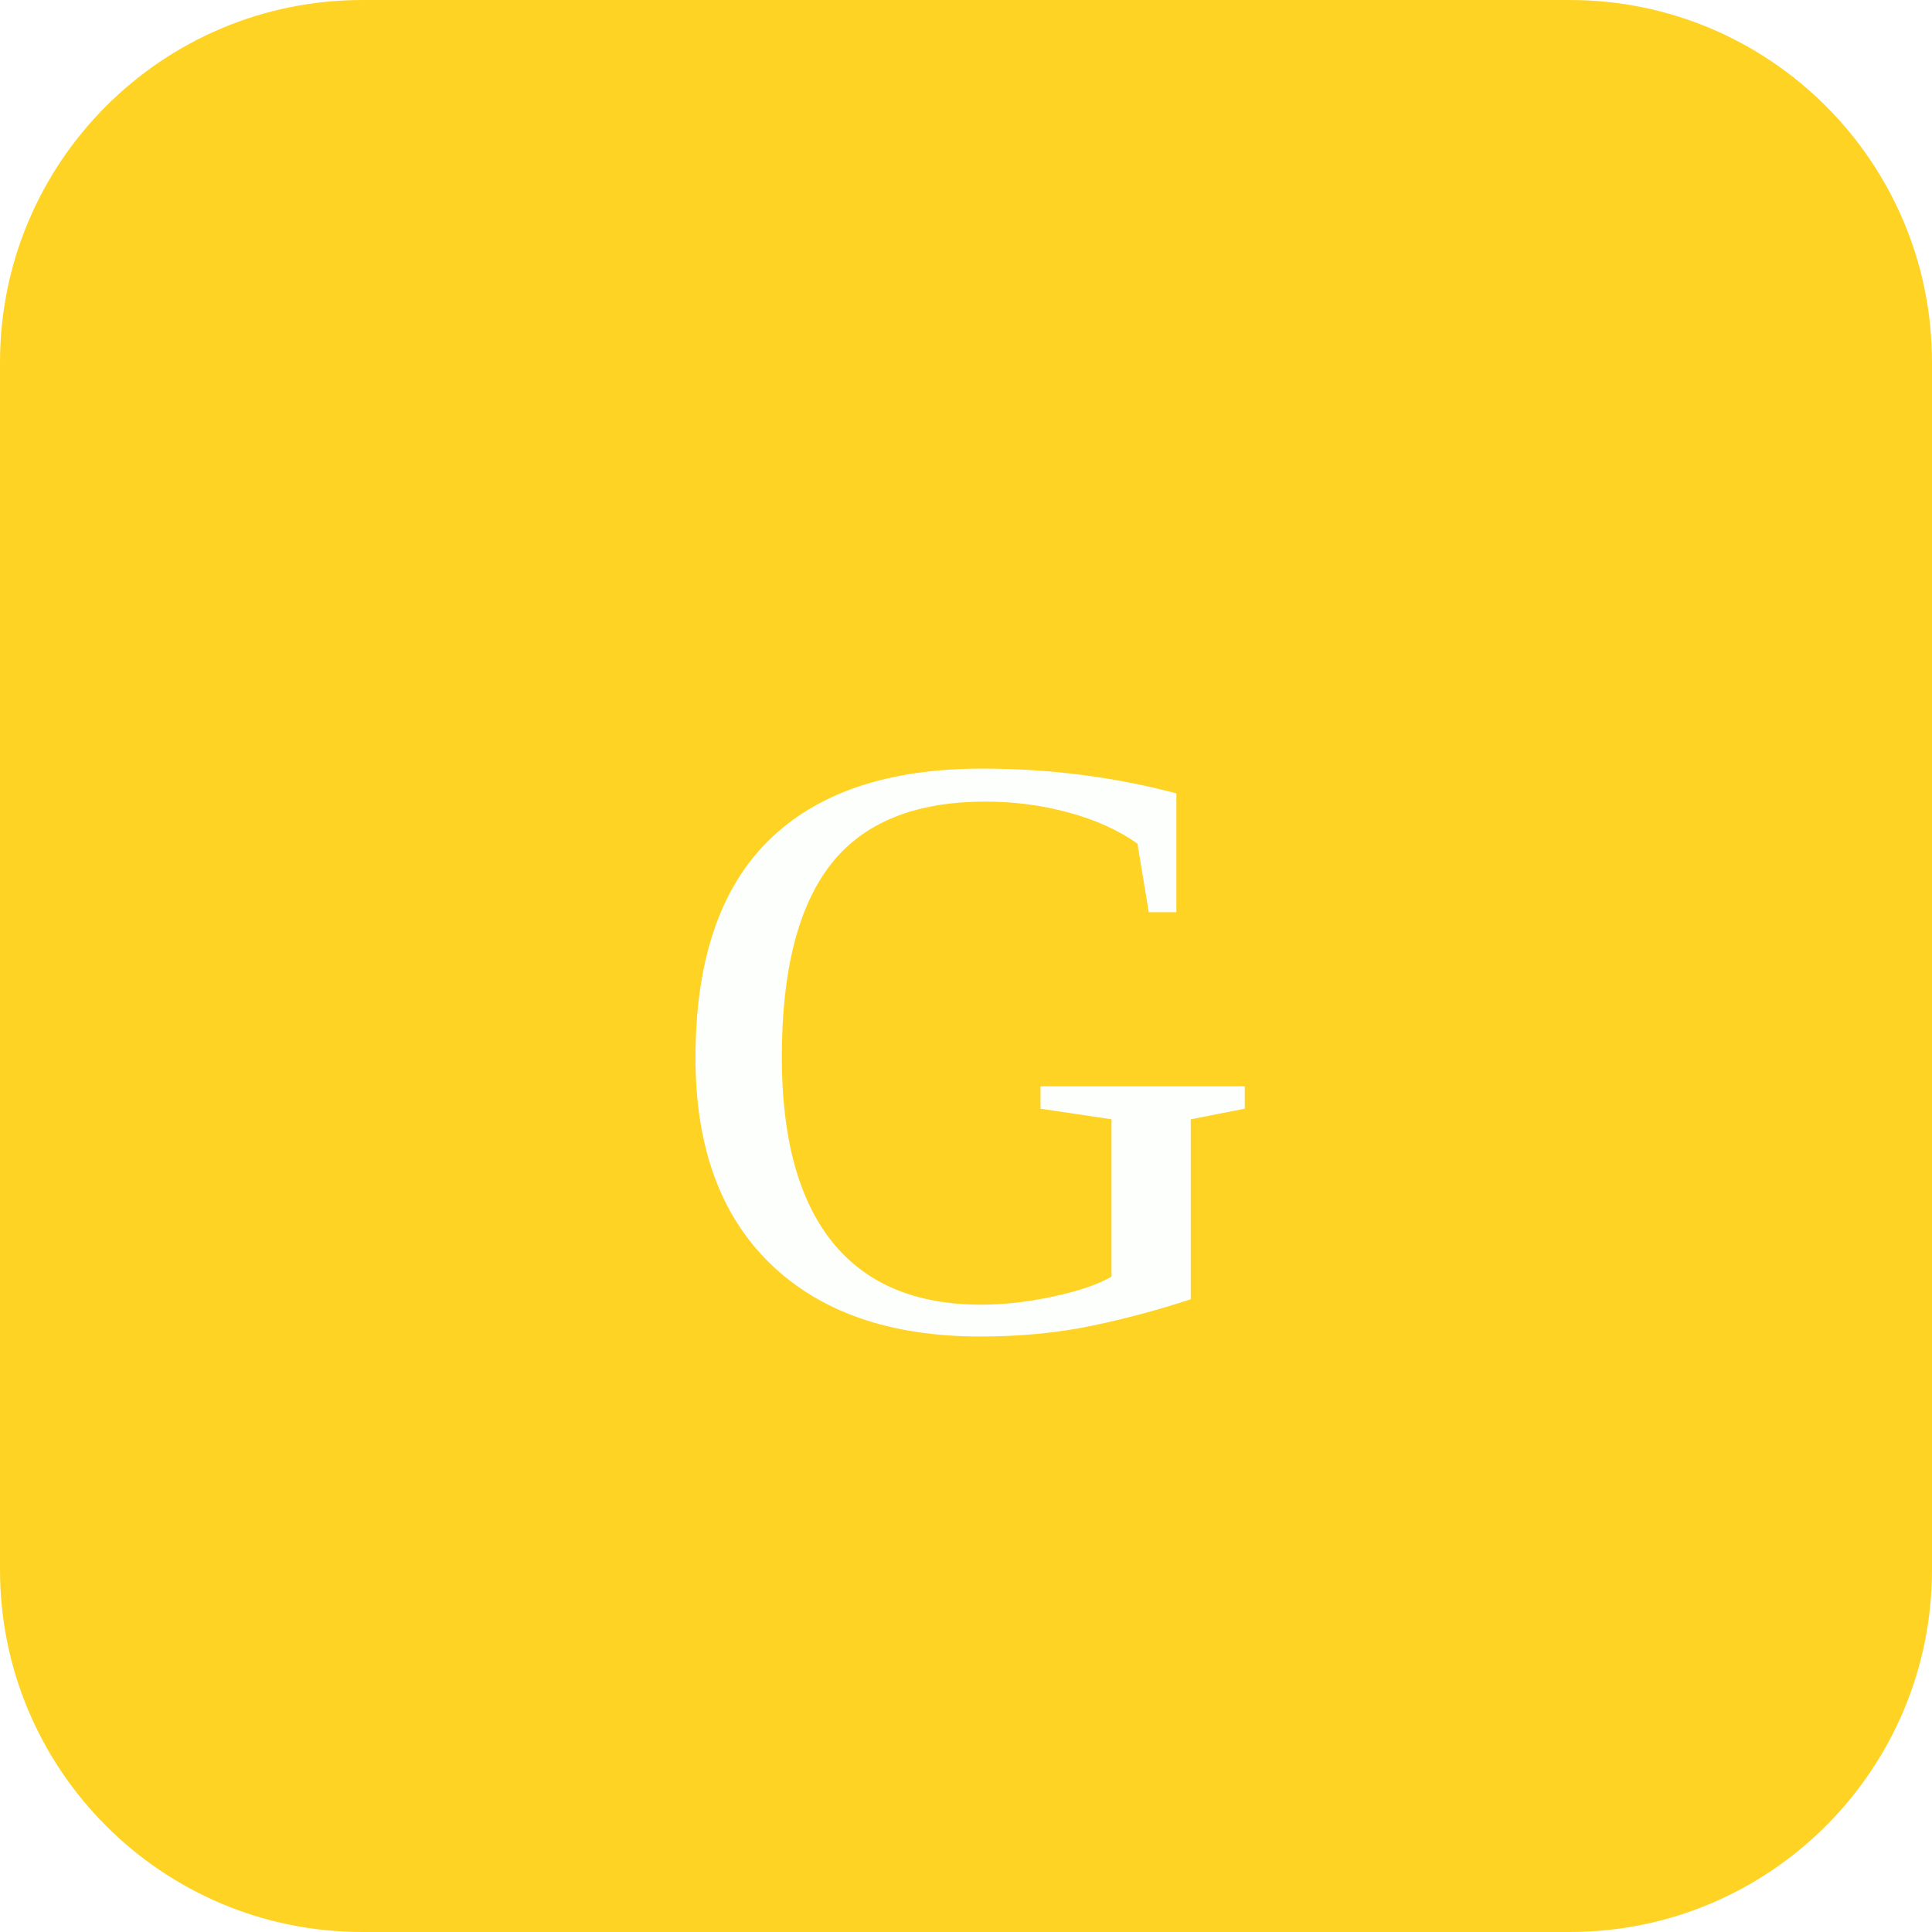
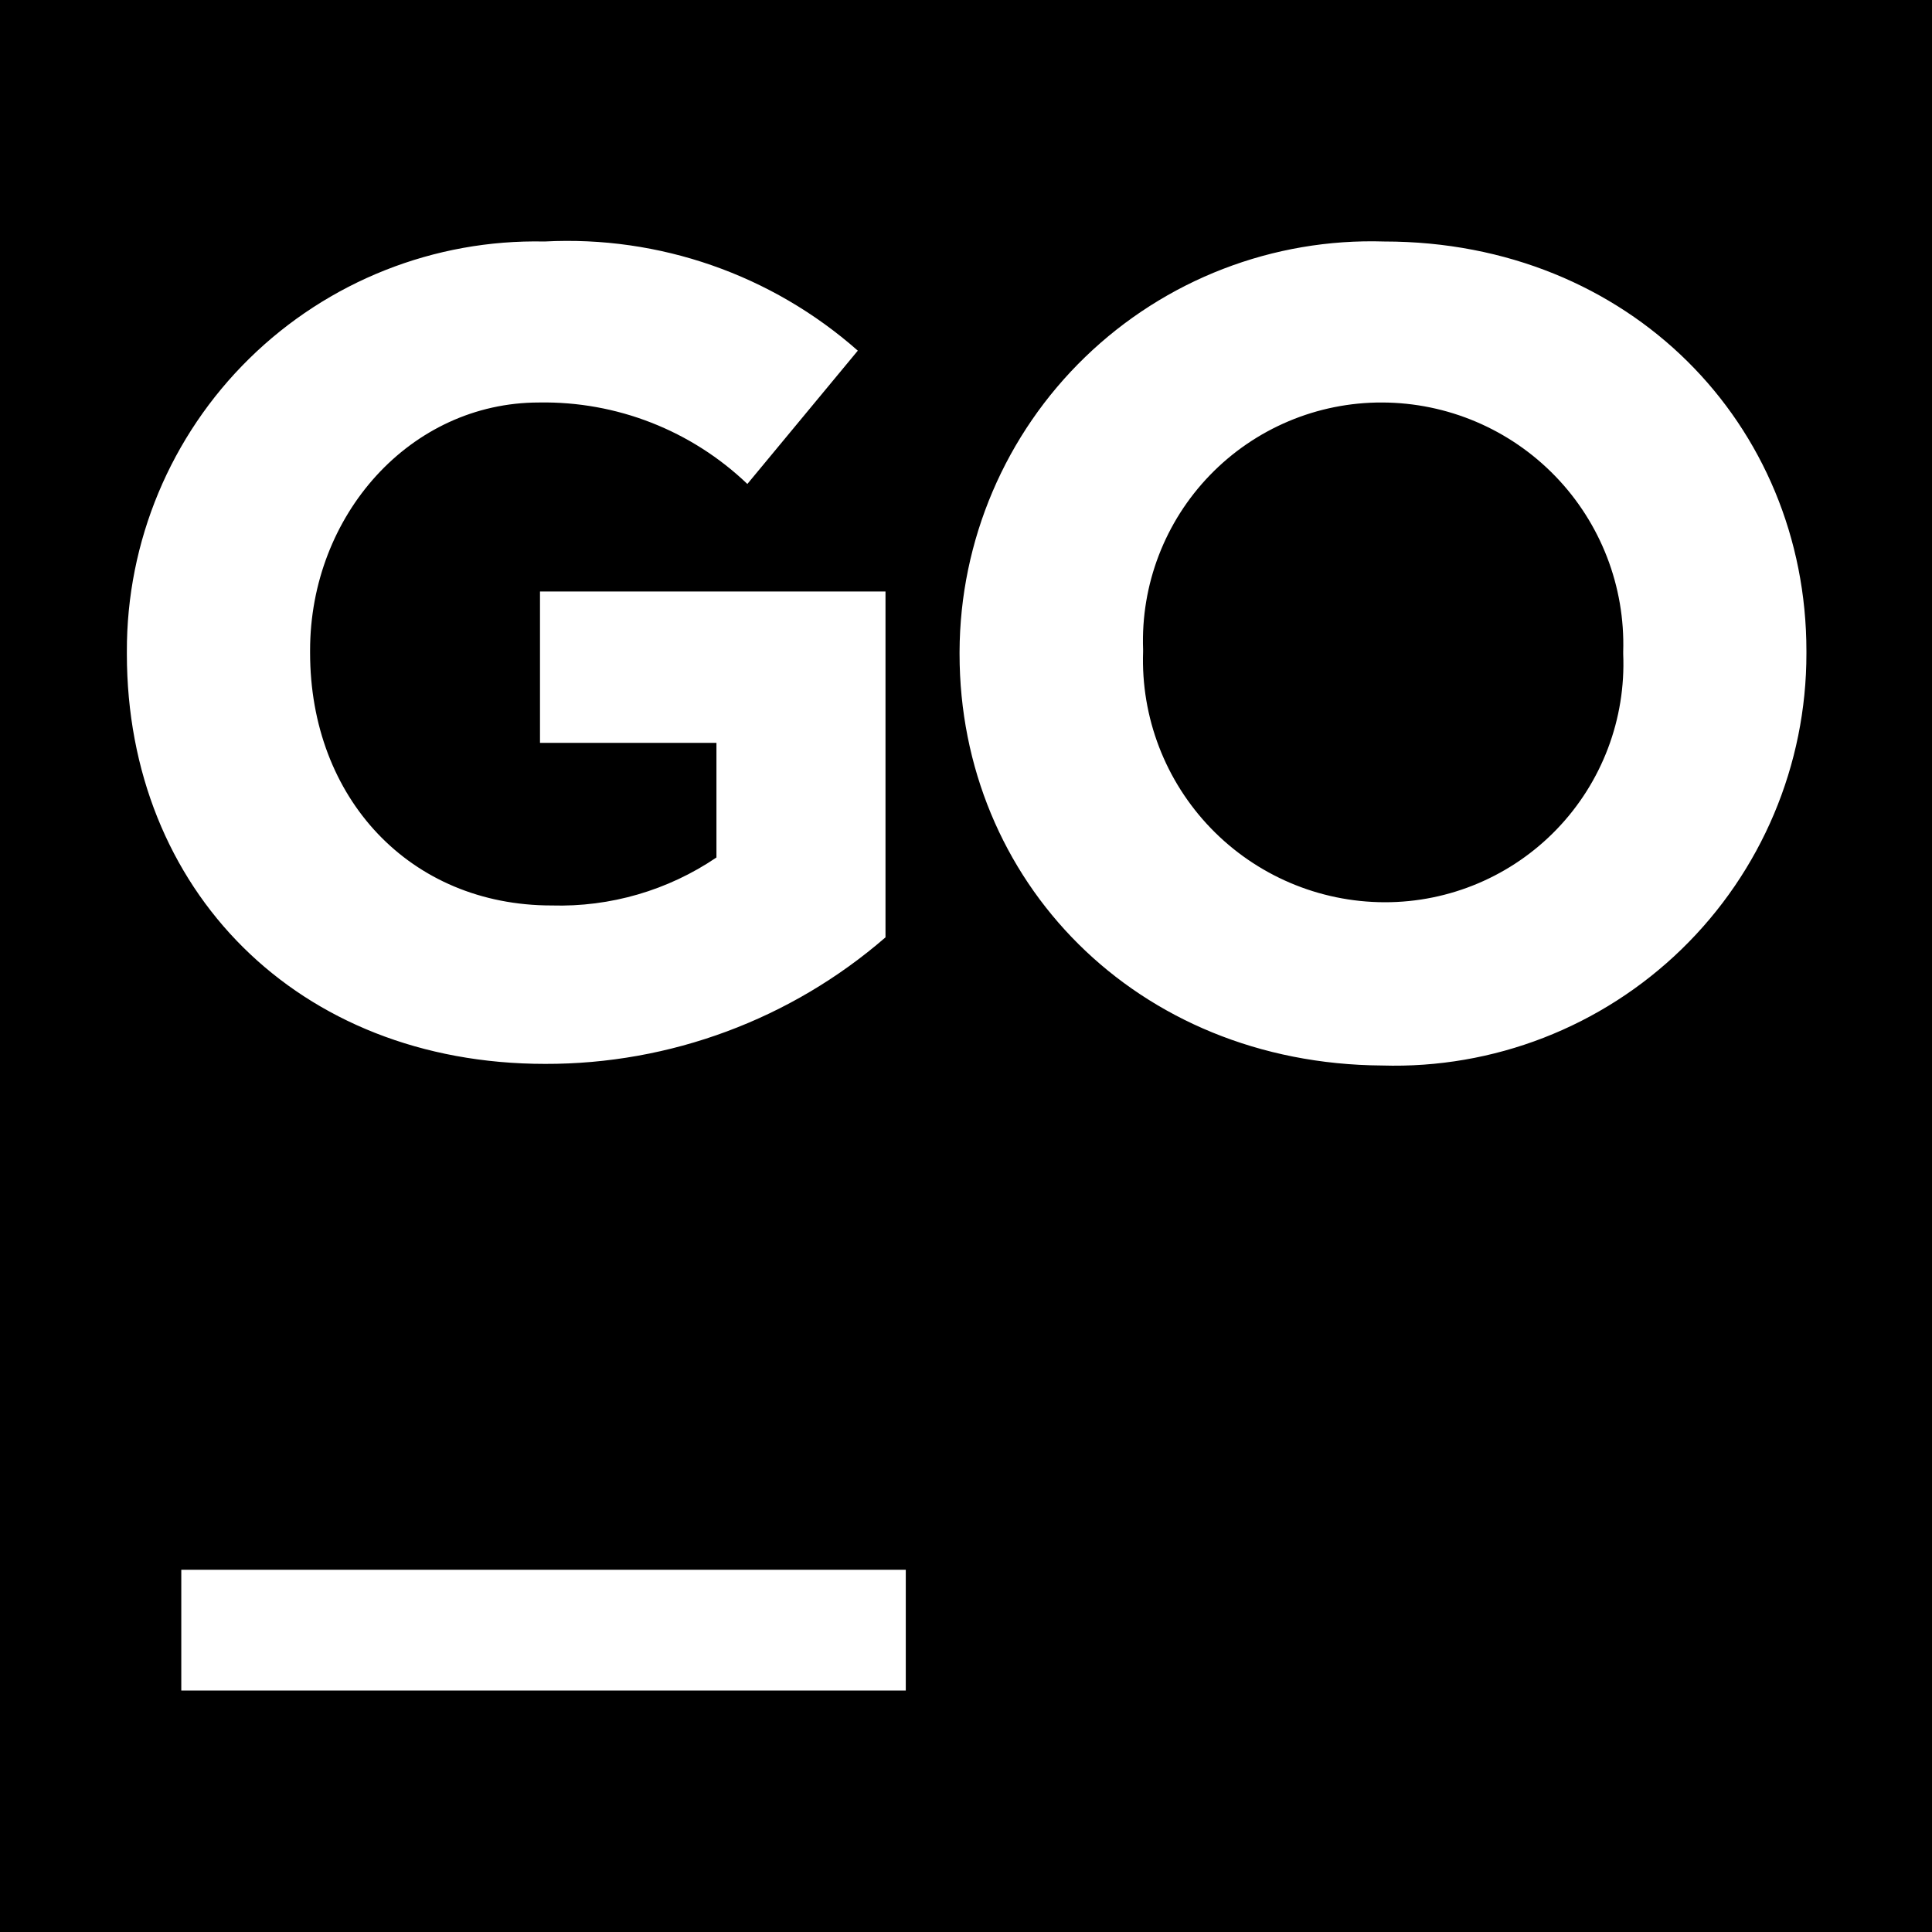
- <svg xmlns="http://www.w3.org/2000/svg" viewBox="0 0 128 128">
-   <rect fill="#FFD324" width="128" height="128" rx="24" />
-   <text x="64" y="88" font-size="56" text-anchor="middle" fill="#FDFFFC">G</text>
+ <svg xmlns="http://www.w3.org/2000/svg" fill="#000000" role="img" viewBox="0 0 24 24">
+   <path d="M0 0v24h24V0Zm6.764 3a5.448 5.448 0 0 1 3.892 1.356L9.284 6.012A3.652 3.652 0 0 0 6.696 5c-1.6 0-2.844 1.4-2.844 3.08v.028c0 1.812 1.244 3.14 3 3.14a3.468 3.468 0 0 0 2.048-.596V9.228H6.708v-1.88H11v4.296a6.428 6.428 0 0 1-4.228 1.572c-3.076 0-5.196-2.164-5.196-5.092v-.028A5.08 5.08 0 0 1 6.764 3Zm10.432 0c3.052 0 5.244 2.276 5.244 5.088v.028a5.116 5.116 0 0 1-5.272 5.12c-3.056-.02-5.248-2.296-5.248-5.112v-.028A5.116 5.116 0 0 1 17.196 3Zm-.028 2A2.96 2.96 0 0 0 14.2 8.068v.028a3.008 3.008 0 0 0 3 3.112 2.96 2.96 0 0 0 2.964-3.084v-.028A3.004 3.004 0 0 0 17.168 5ZM2.252 19.5h9V21h-9z" />
</svg>
